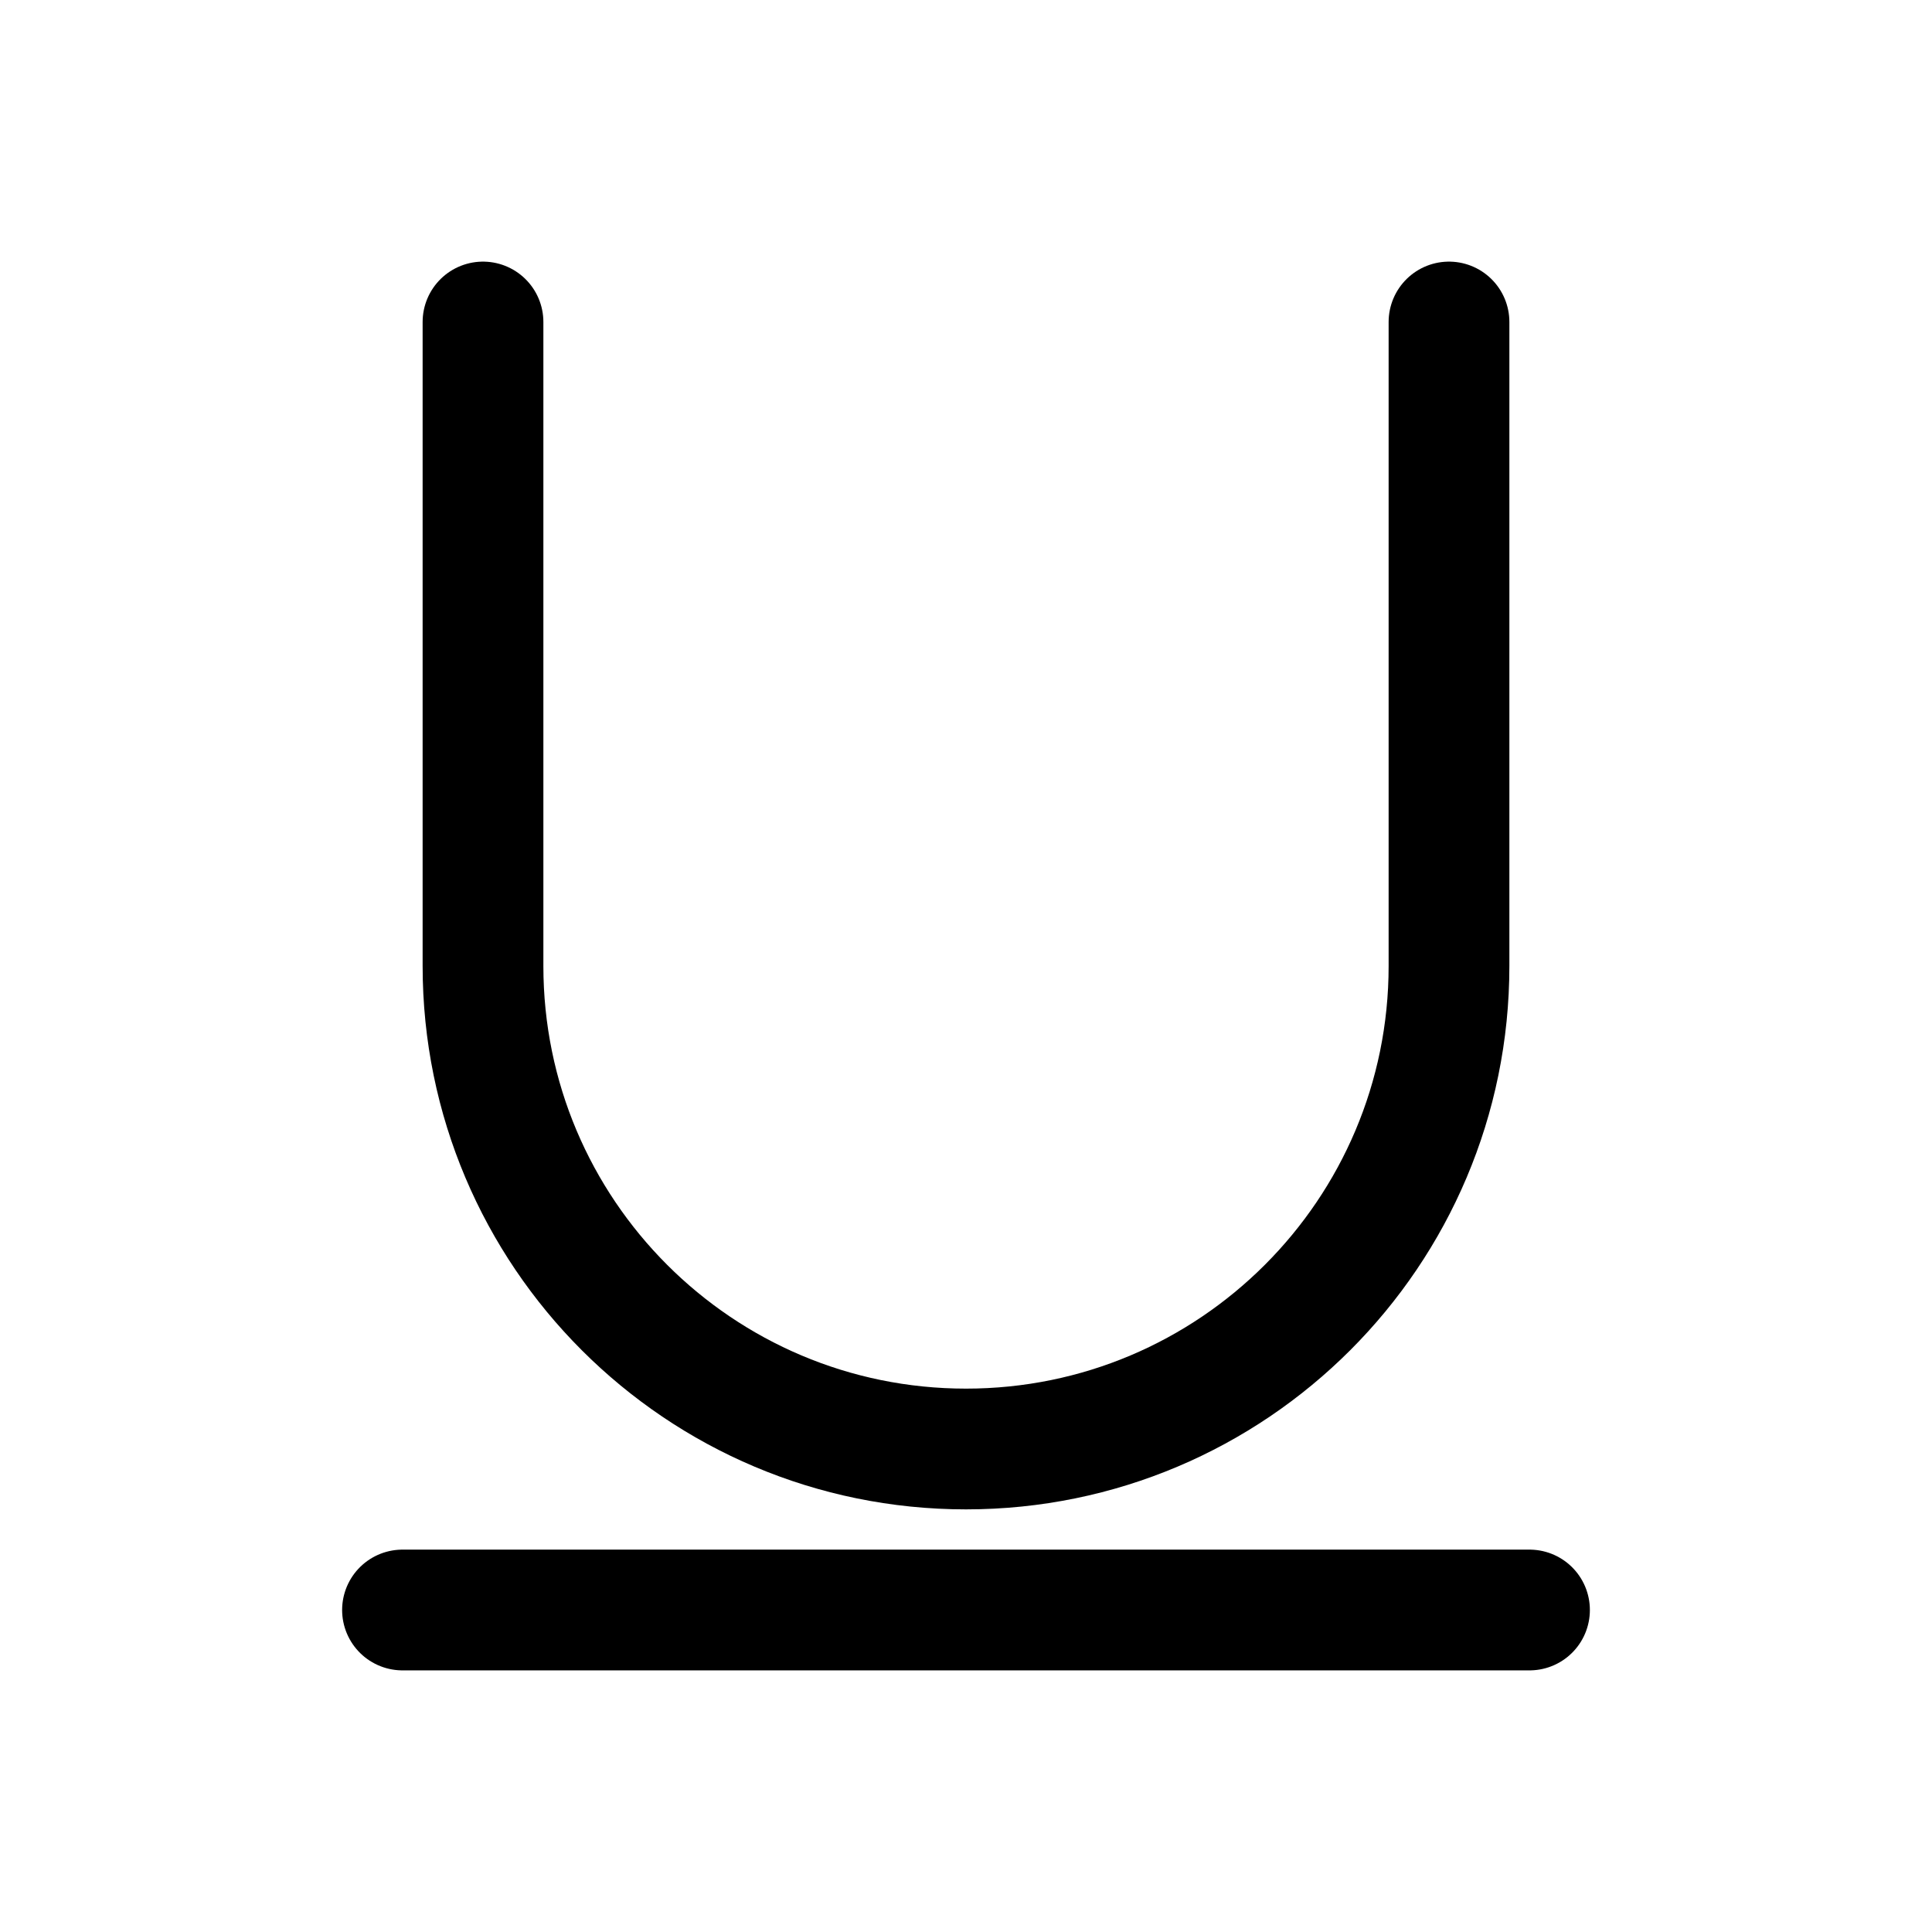
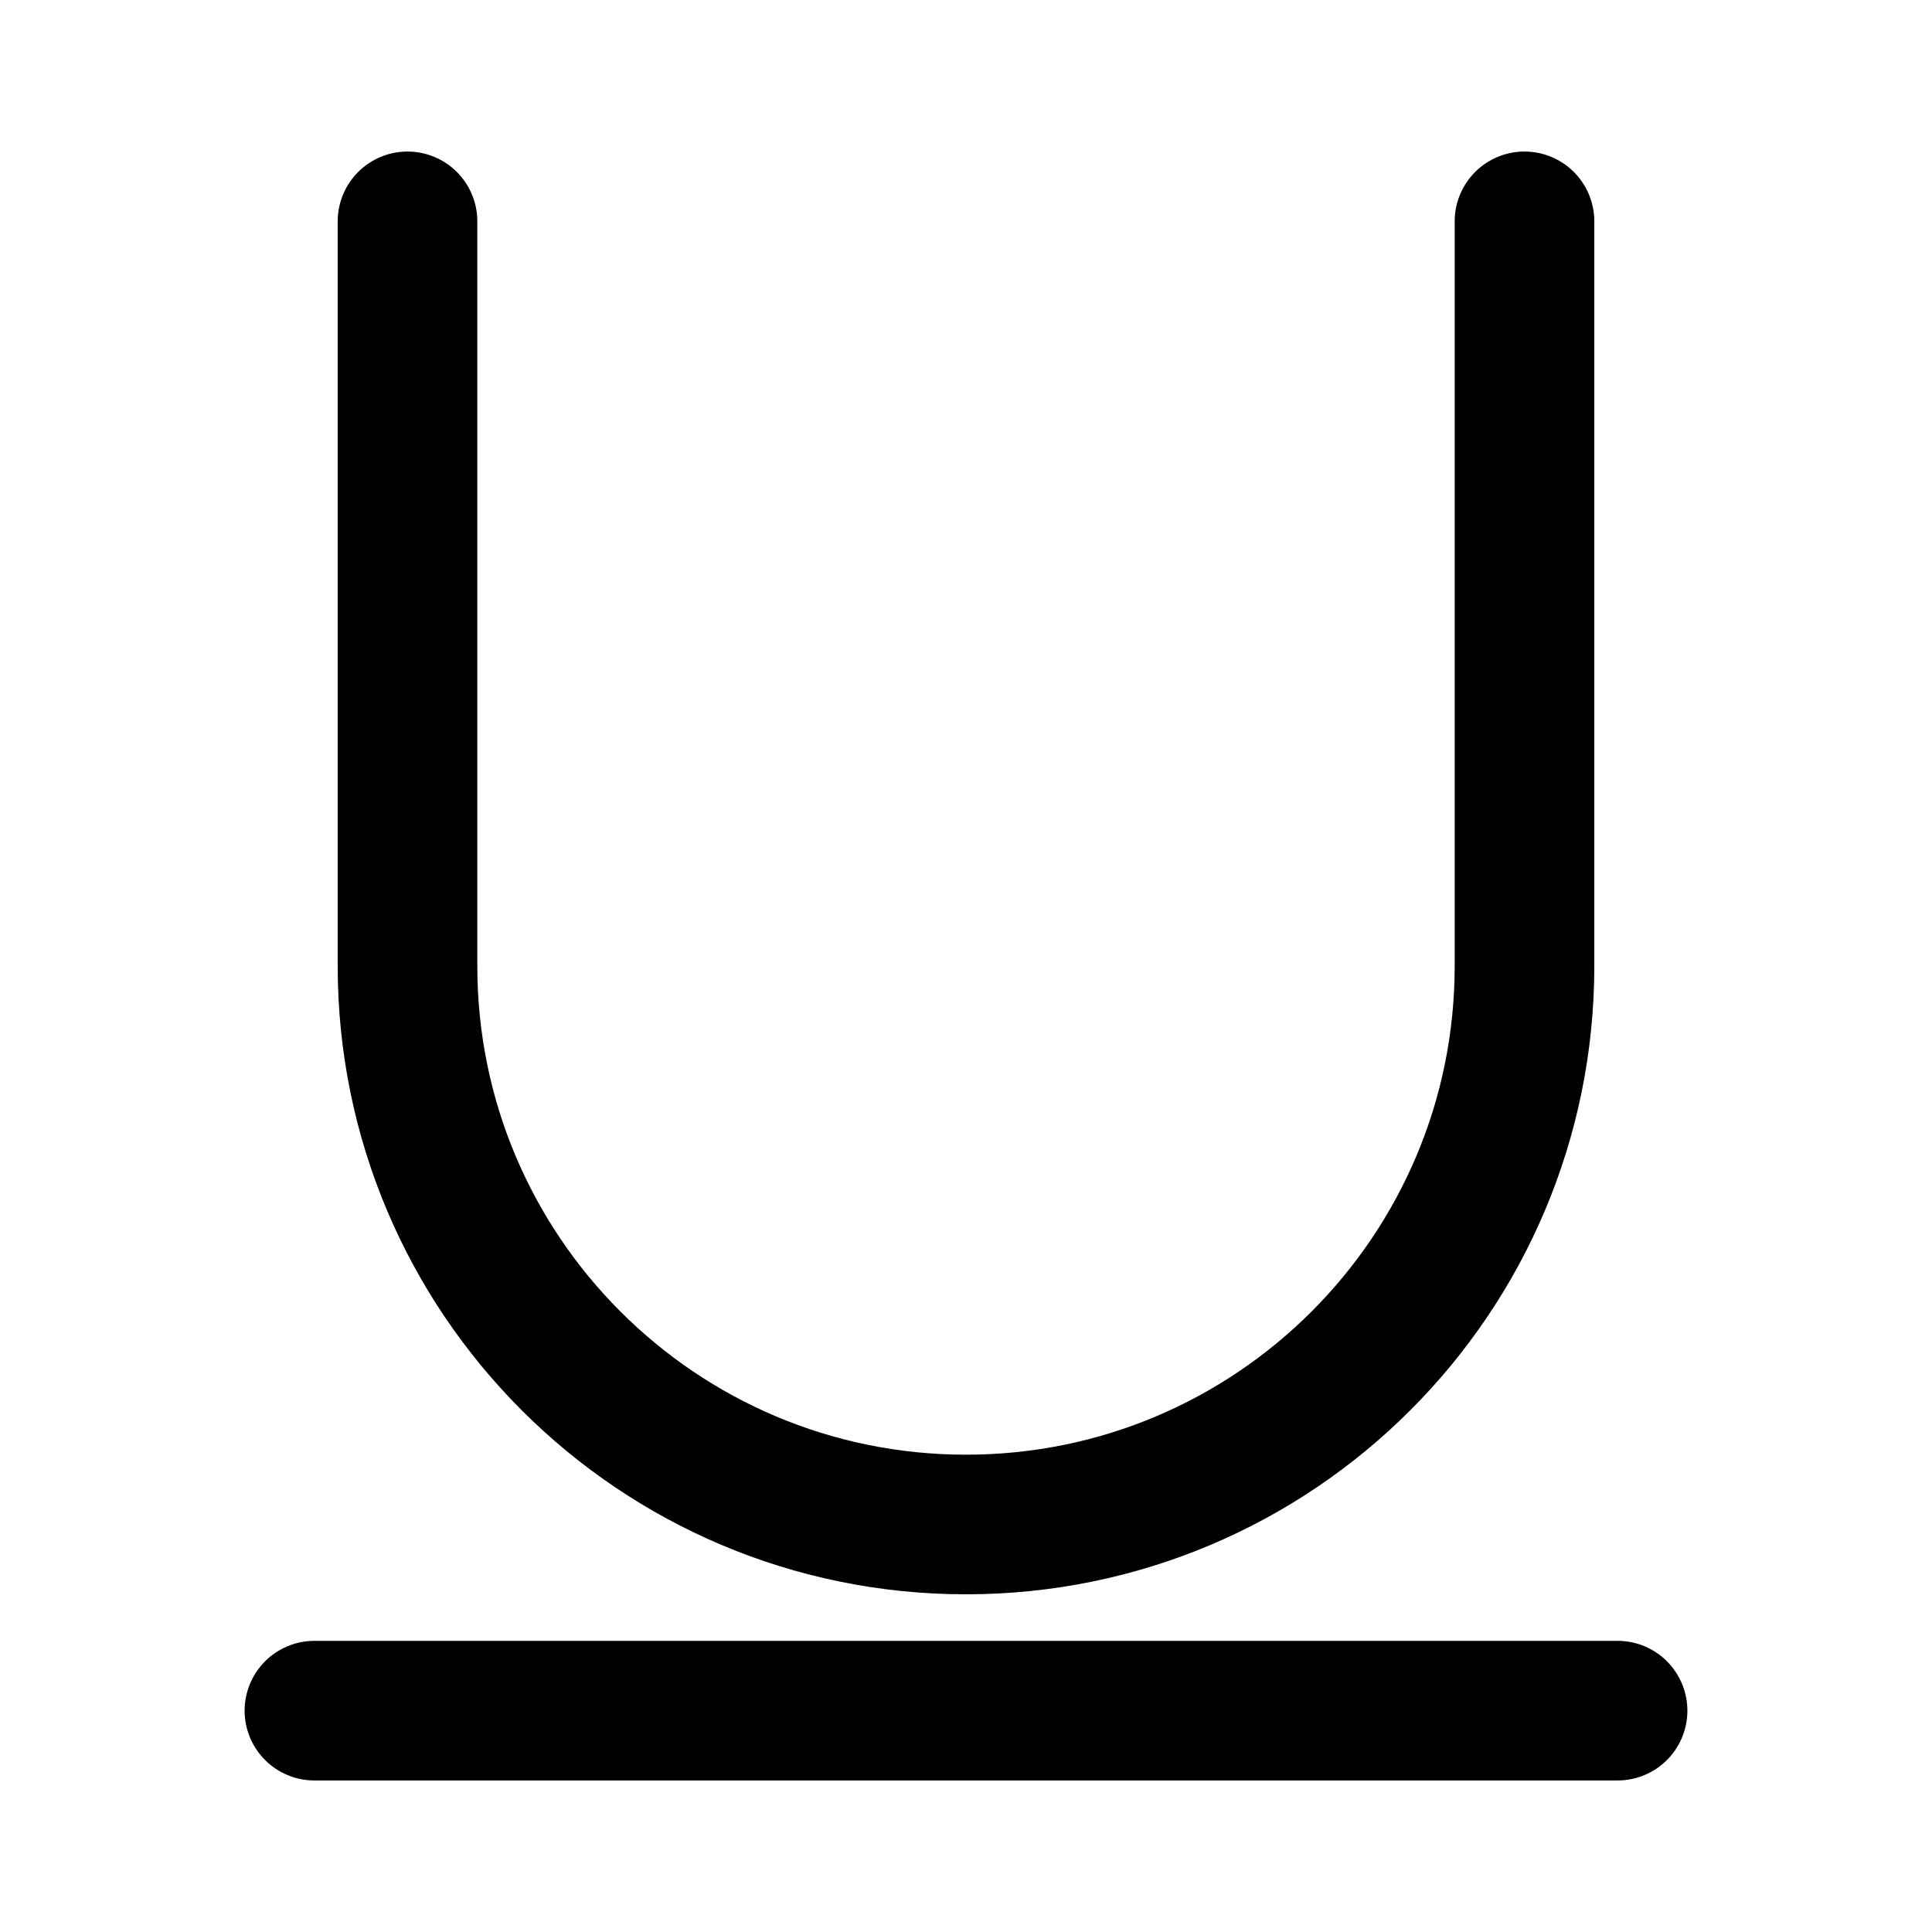
<svg xmlns="http://www.w3.org/2000/svg" viewBox="0 0 24 24" width="24" height="24" fill="none" stroke="currentColor" stroke-width="1.5" stroke-linecap="round" stroke-linejoin="round">
-   <path d="M6 4 V12 a6 6 0 0 0 12 0 V4" />
-   <path d="M5 20 H19" />
+   <g transform="translate(12 12) scale(1.1563) translate(-12 -12)">
+     <path d="M6 4 V12 a6 6 0 0 0 12 0 V4" />
+     <path d="M5 20 H19" />
+   </g>
</svg>
